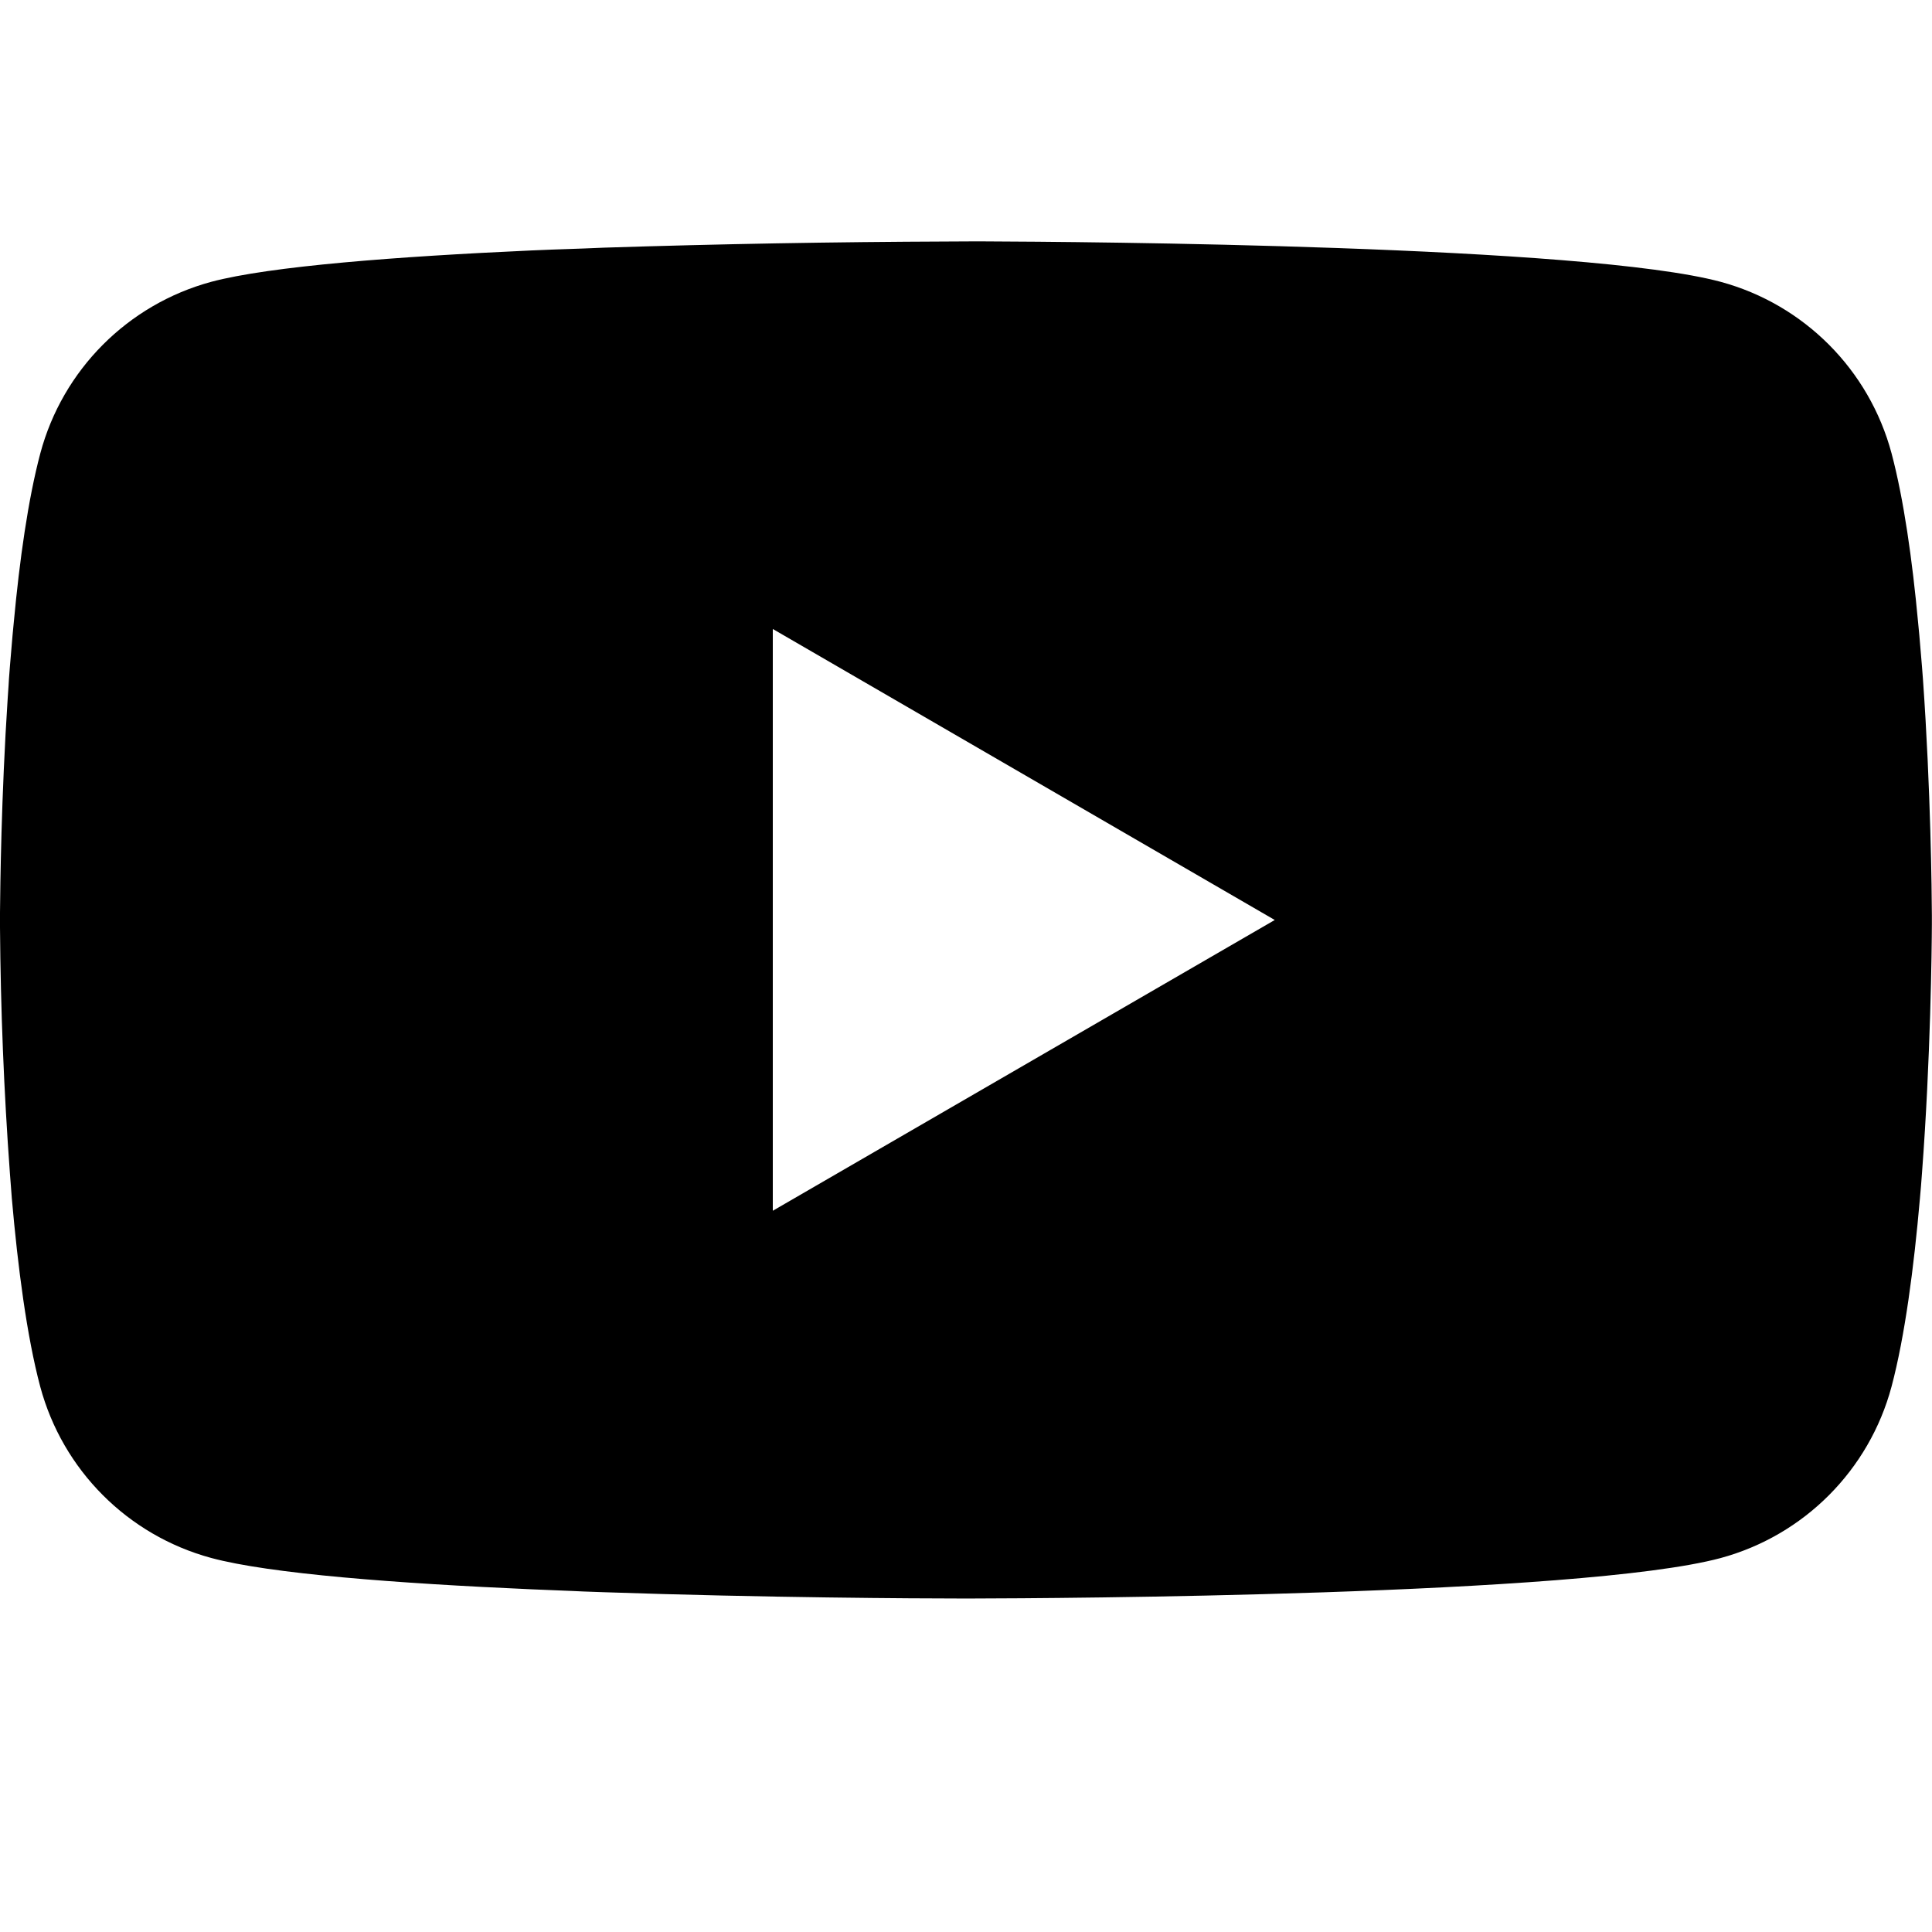
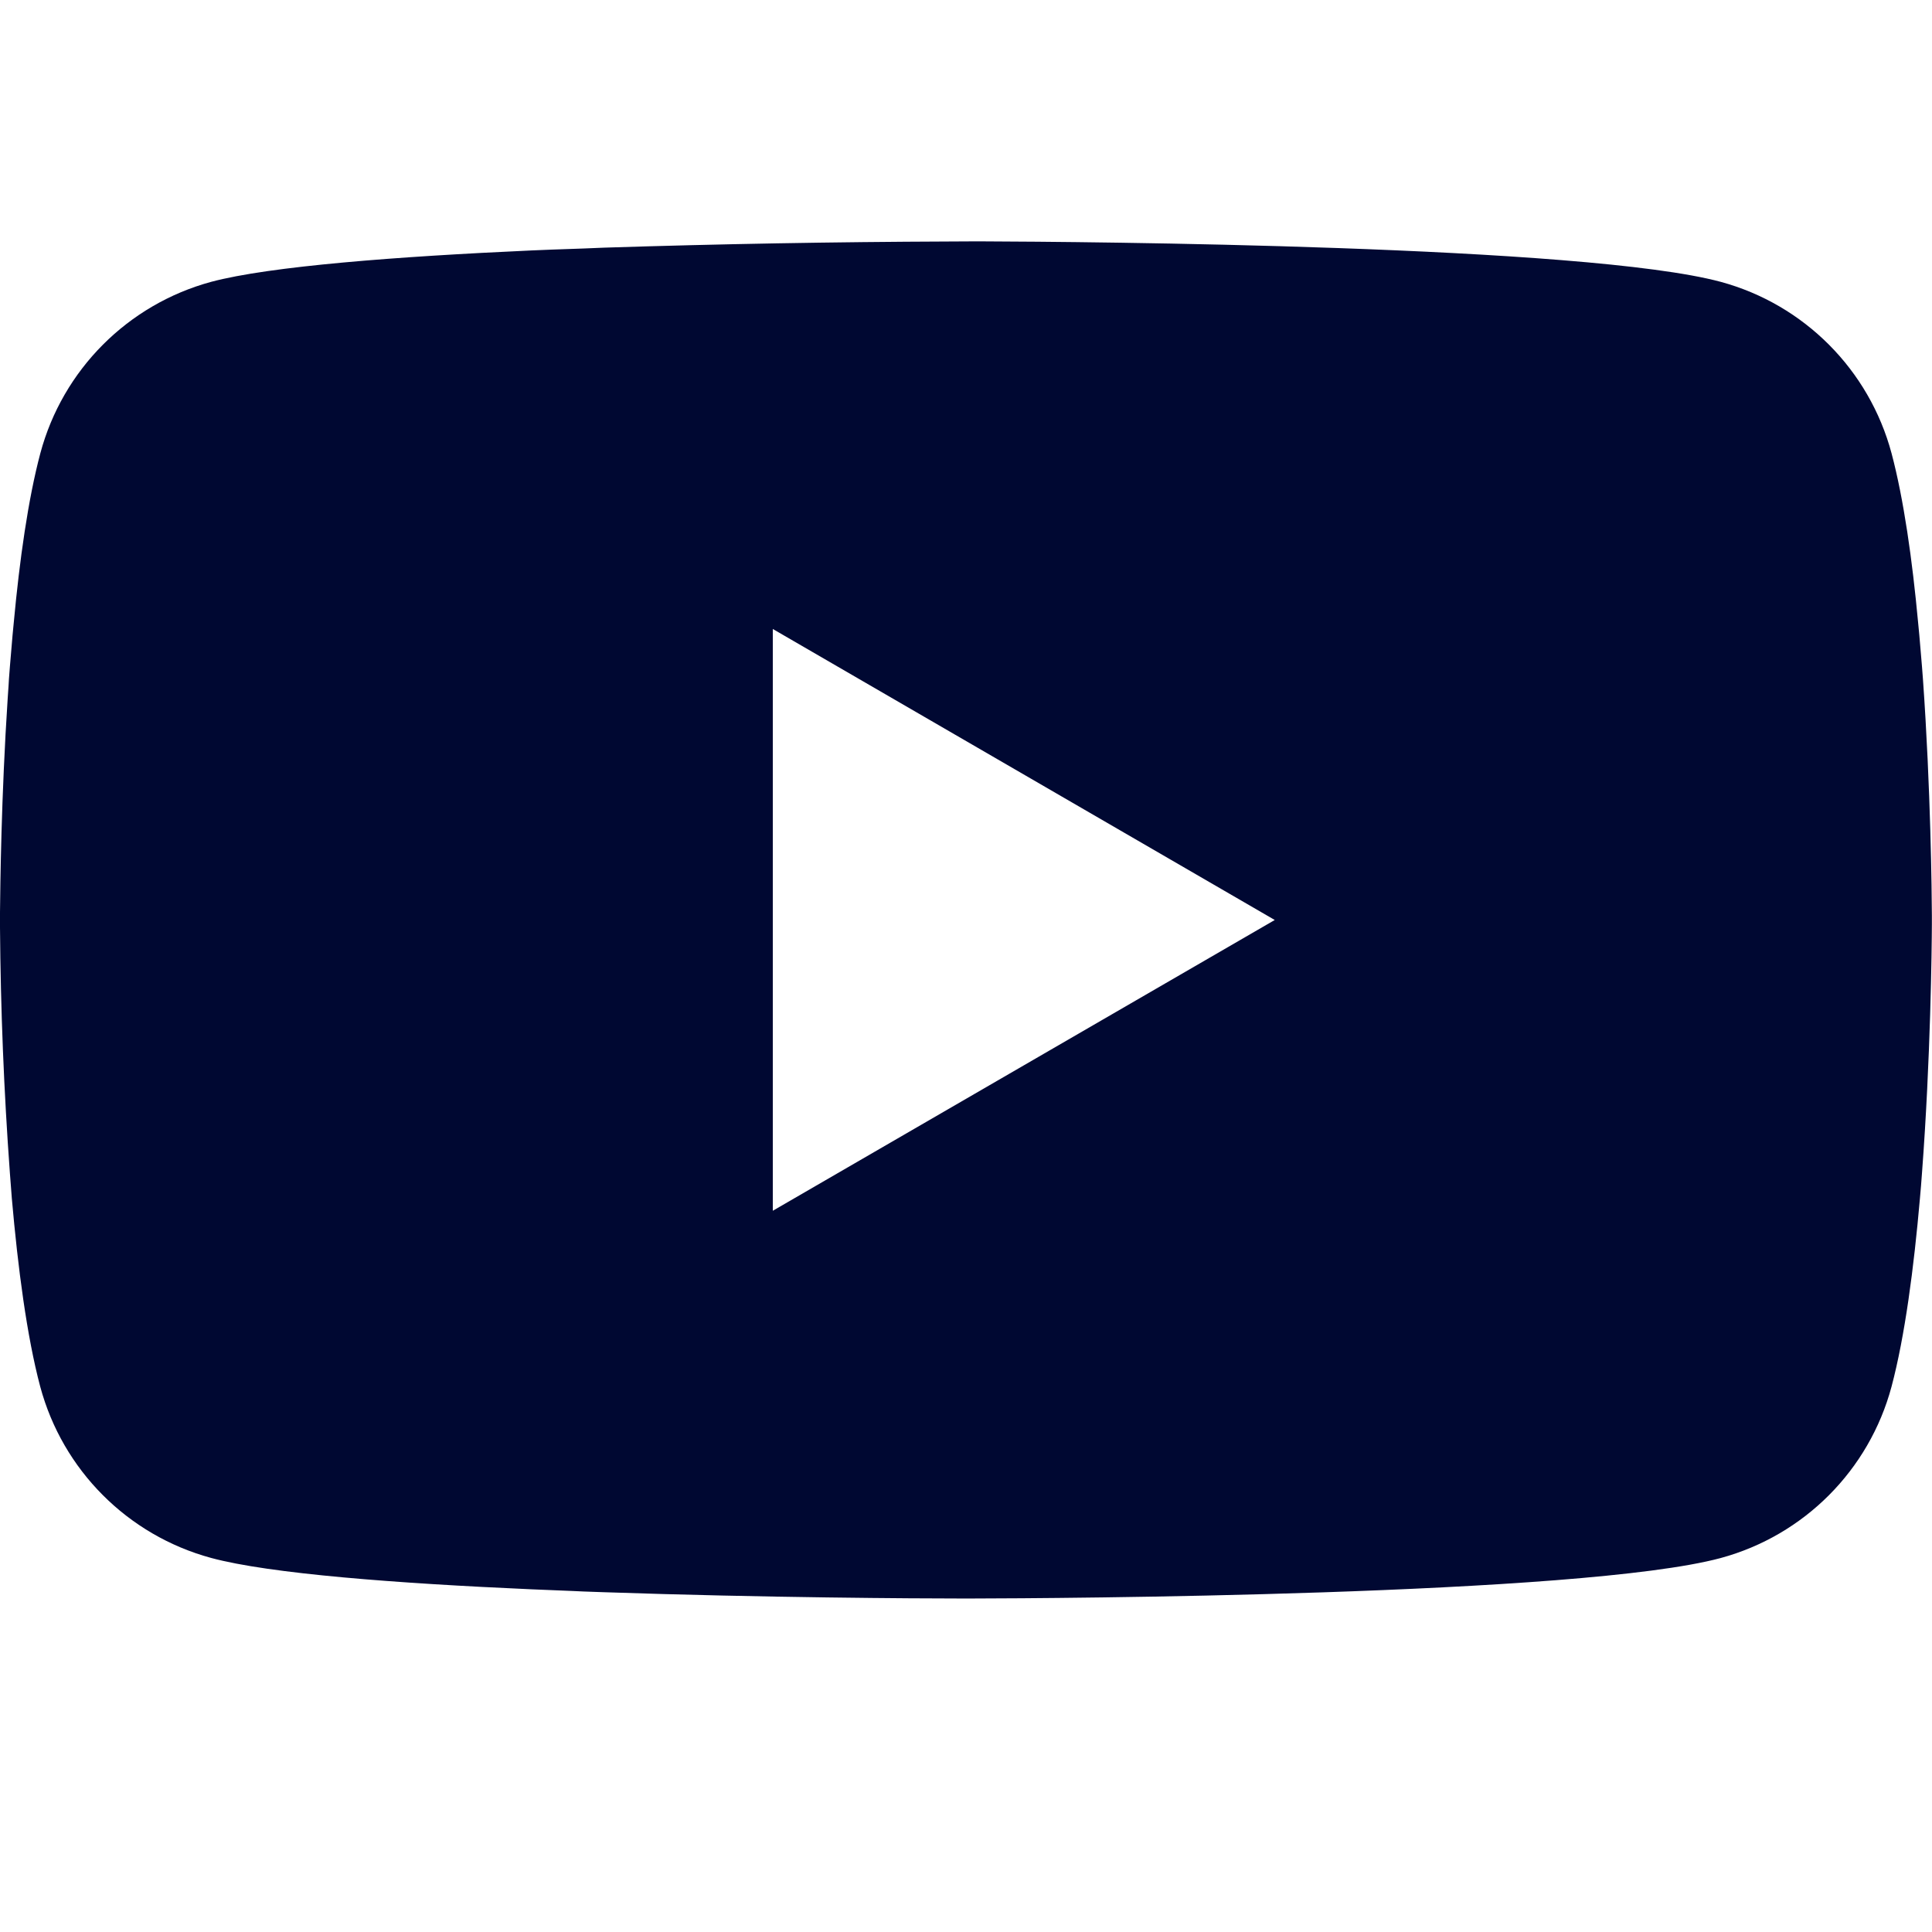
- <svg xmlns="http://www.w3.org/2000/svg" width="16" height="16" fill="currentColor" class="bi bi-youtube" viewBox="0 0 16 16">
+ <svg xmlns="http://www.w3.org/2000/svg" width="16" height="16" fill="#000832" class="bi bi-youtube" viewBox="0 0 16 16">
  <path d="M8.051 1.999h.089c.822.003 4.987.033 6.11.335a2.01 2.01 0 0 1 1.415 1.42c.101.38.172.883.22 1.402l.01.104.022.26.008.104c.065.914.073 1.77.074 1.957v.075c-.001.194-.01 1.108-.082 2.06l-.008.105-.009.104c-.05.572-.124 1.14-.235 1.558a2.01 2.01 0 0 1-1.415 1.42c-1.16.312-5.569.334-6.18.335h-.142c-.309 0-1.587-.006-2.927-.052l-.17-.006-.087-.004-.171-.007-.171-.007c-1.11-.049-2.167-.128-2.654-.26a2.01 2.01 0 0 1-1.415-1.419c-.111-.417-.185-.986-.235-1.558L.09 9.82l-.008-.104A31 31 0 0 1 0 7.68v-.123c.002-.215.01-.958.064-1.778l.007-.103.003-.052.008-.104.022-.26.01-.104c.048-.519.119-1.023.22-1.402a2.01 2.01 0 0 1 1.415-1.42c.487-.13 1.544-.21 2.654-.26l.17-.007.172-.006.086-.003.171-.007A100 100 0 0 1 7.858 2zM6.4 5.209v4.818l4.157-2.408z" />
</svg>
